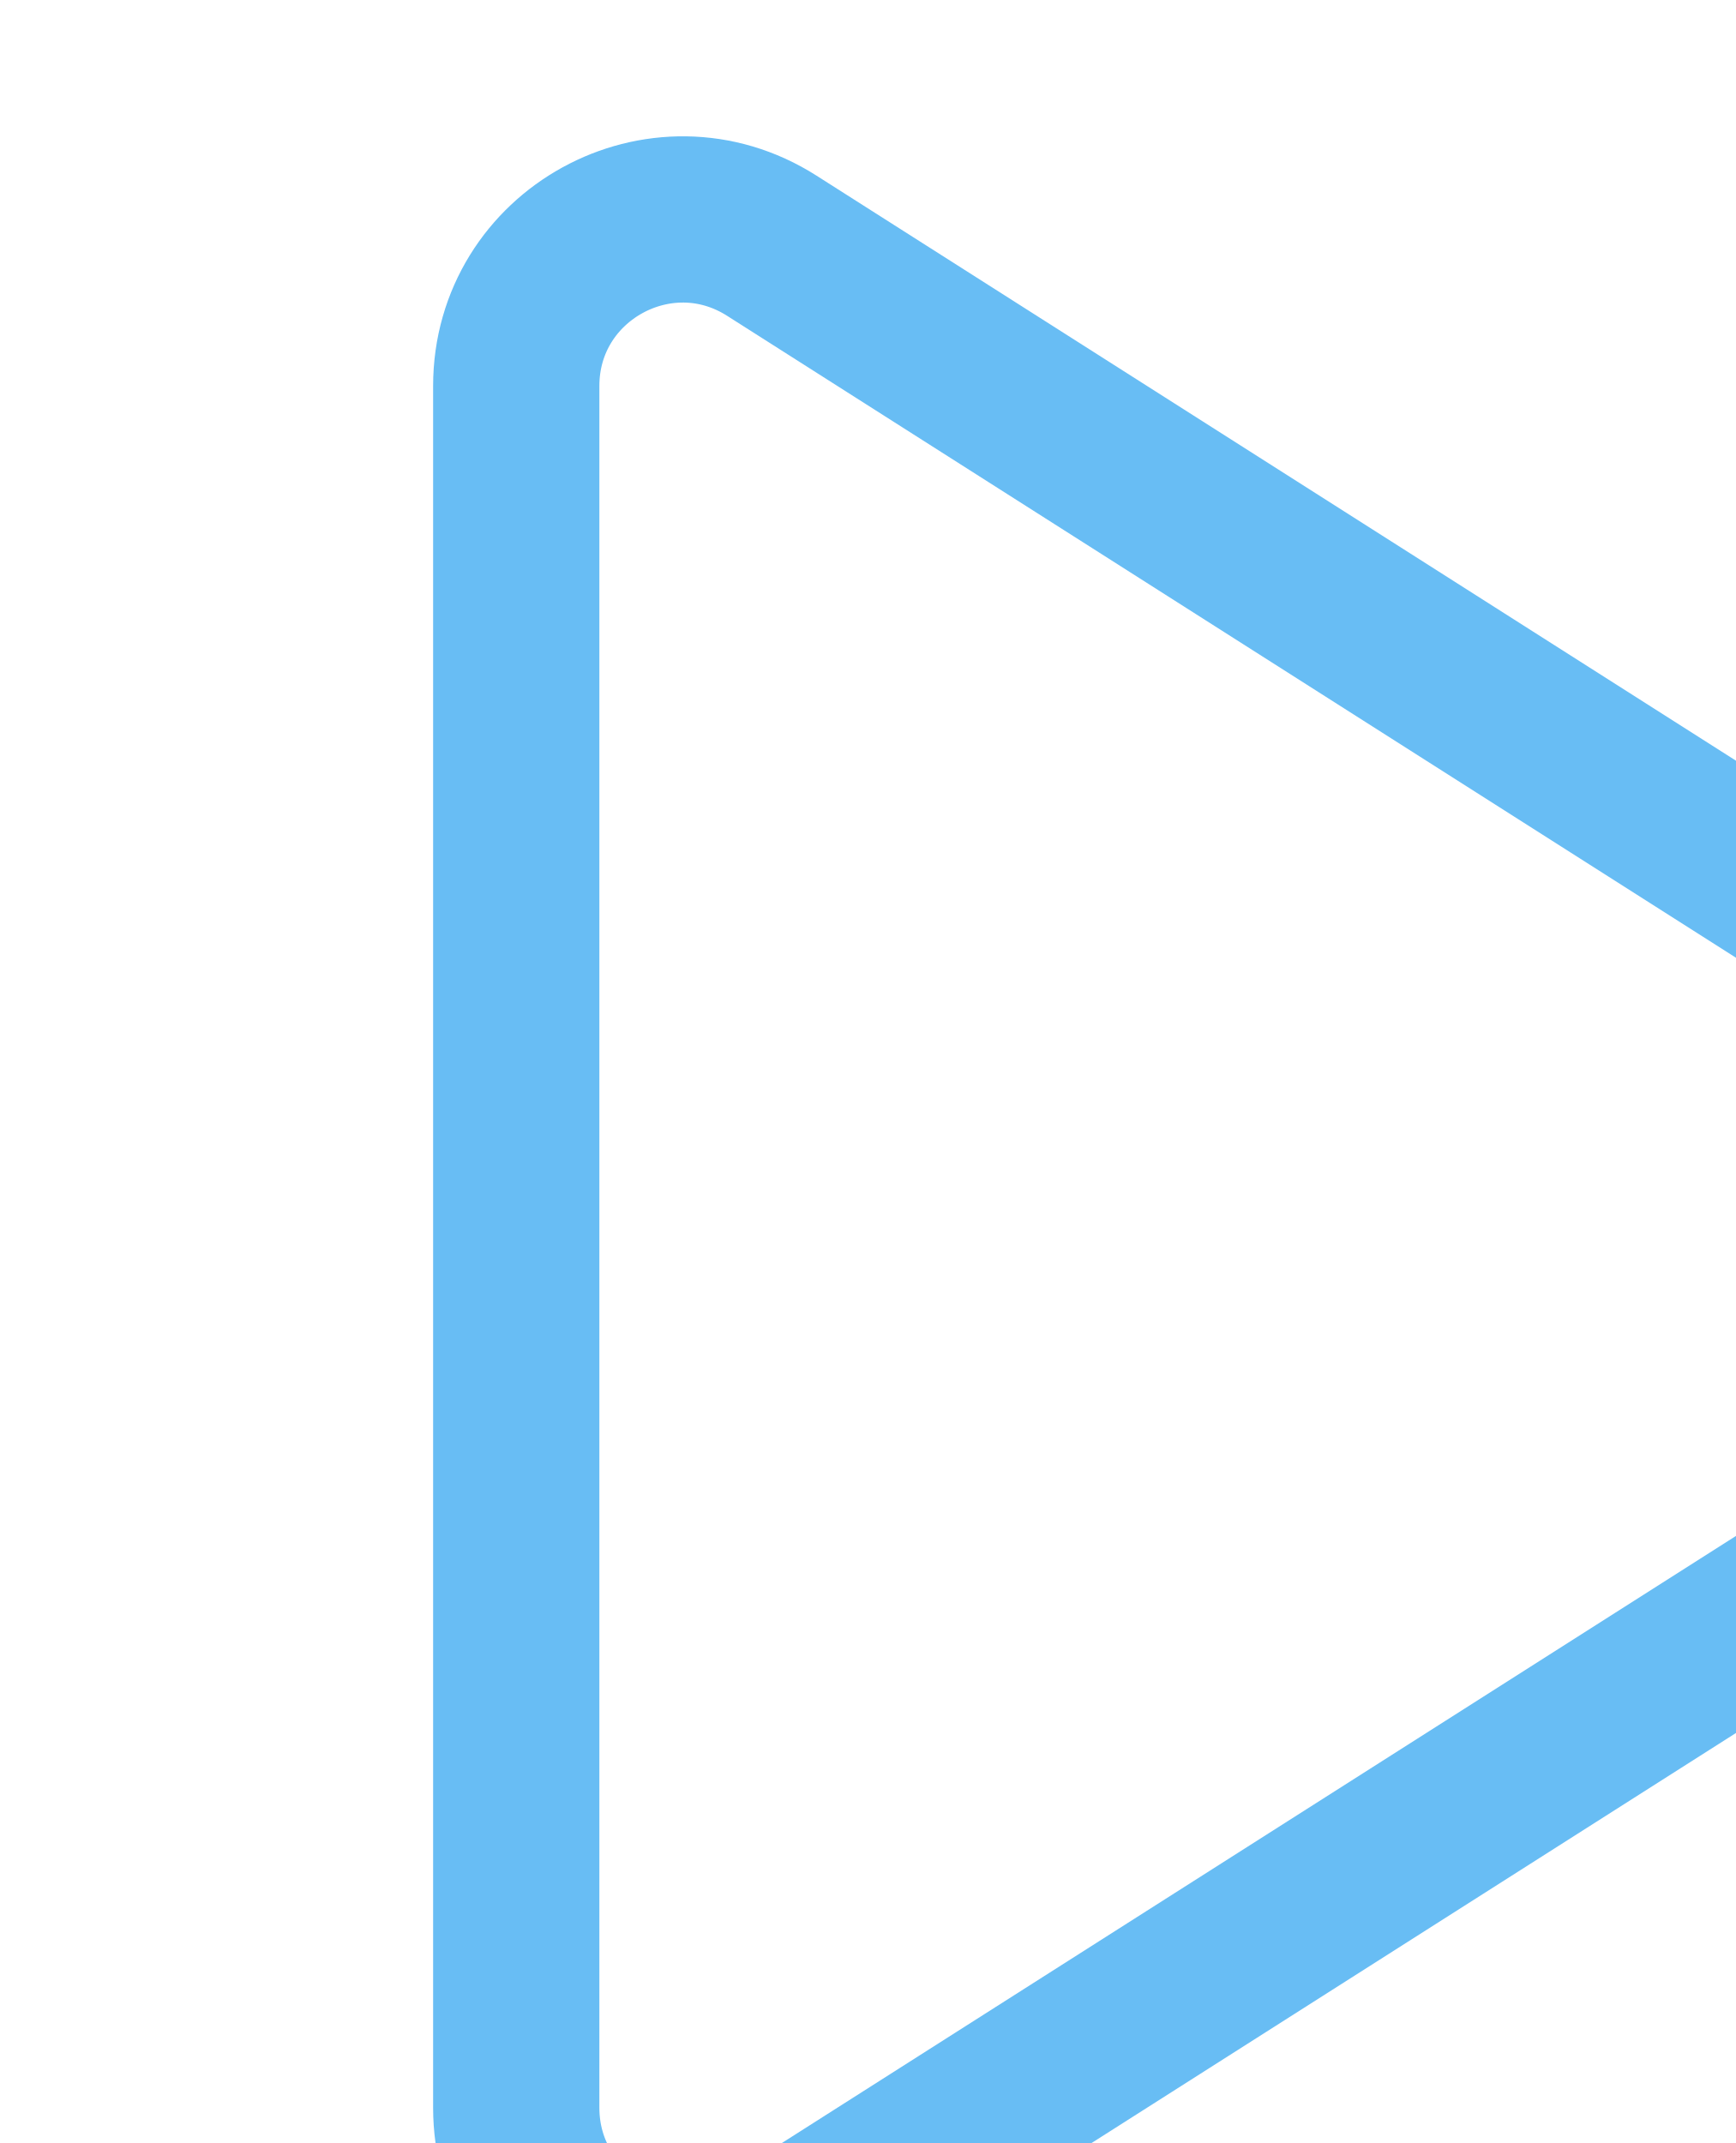
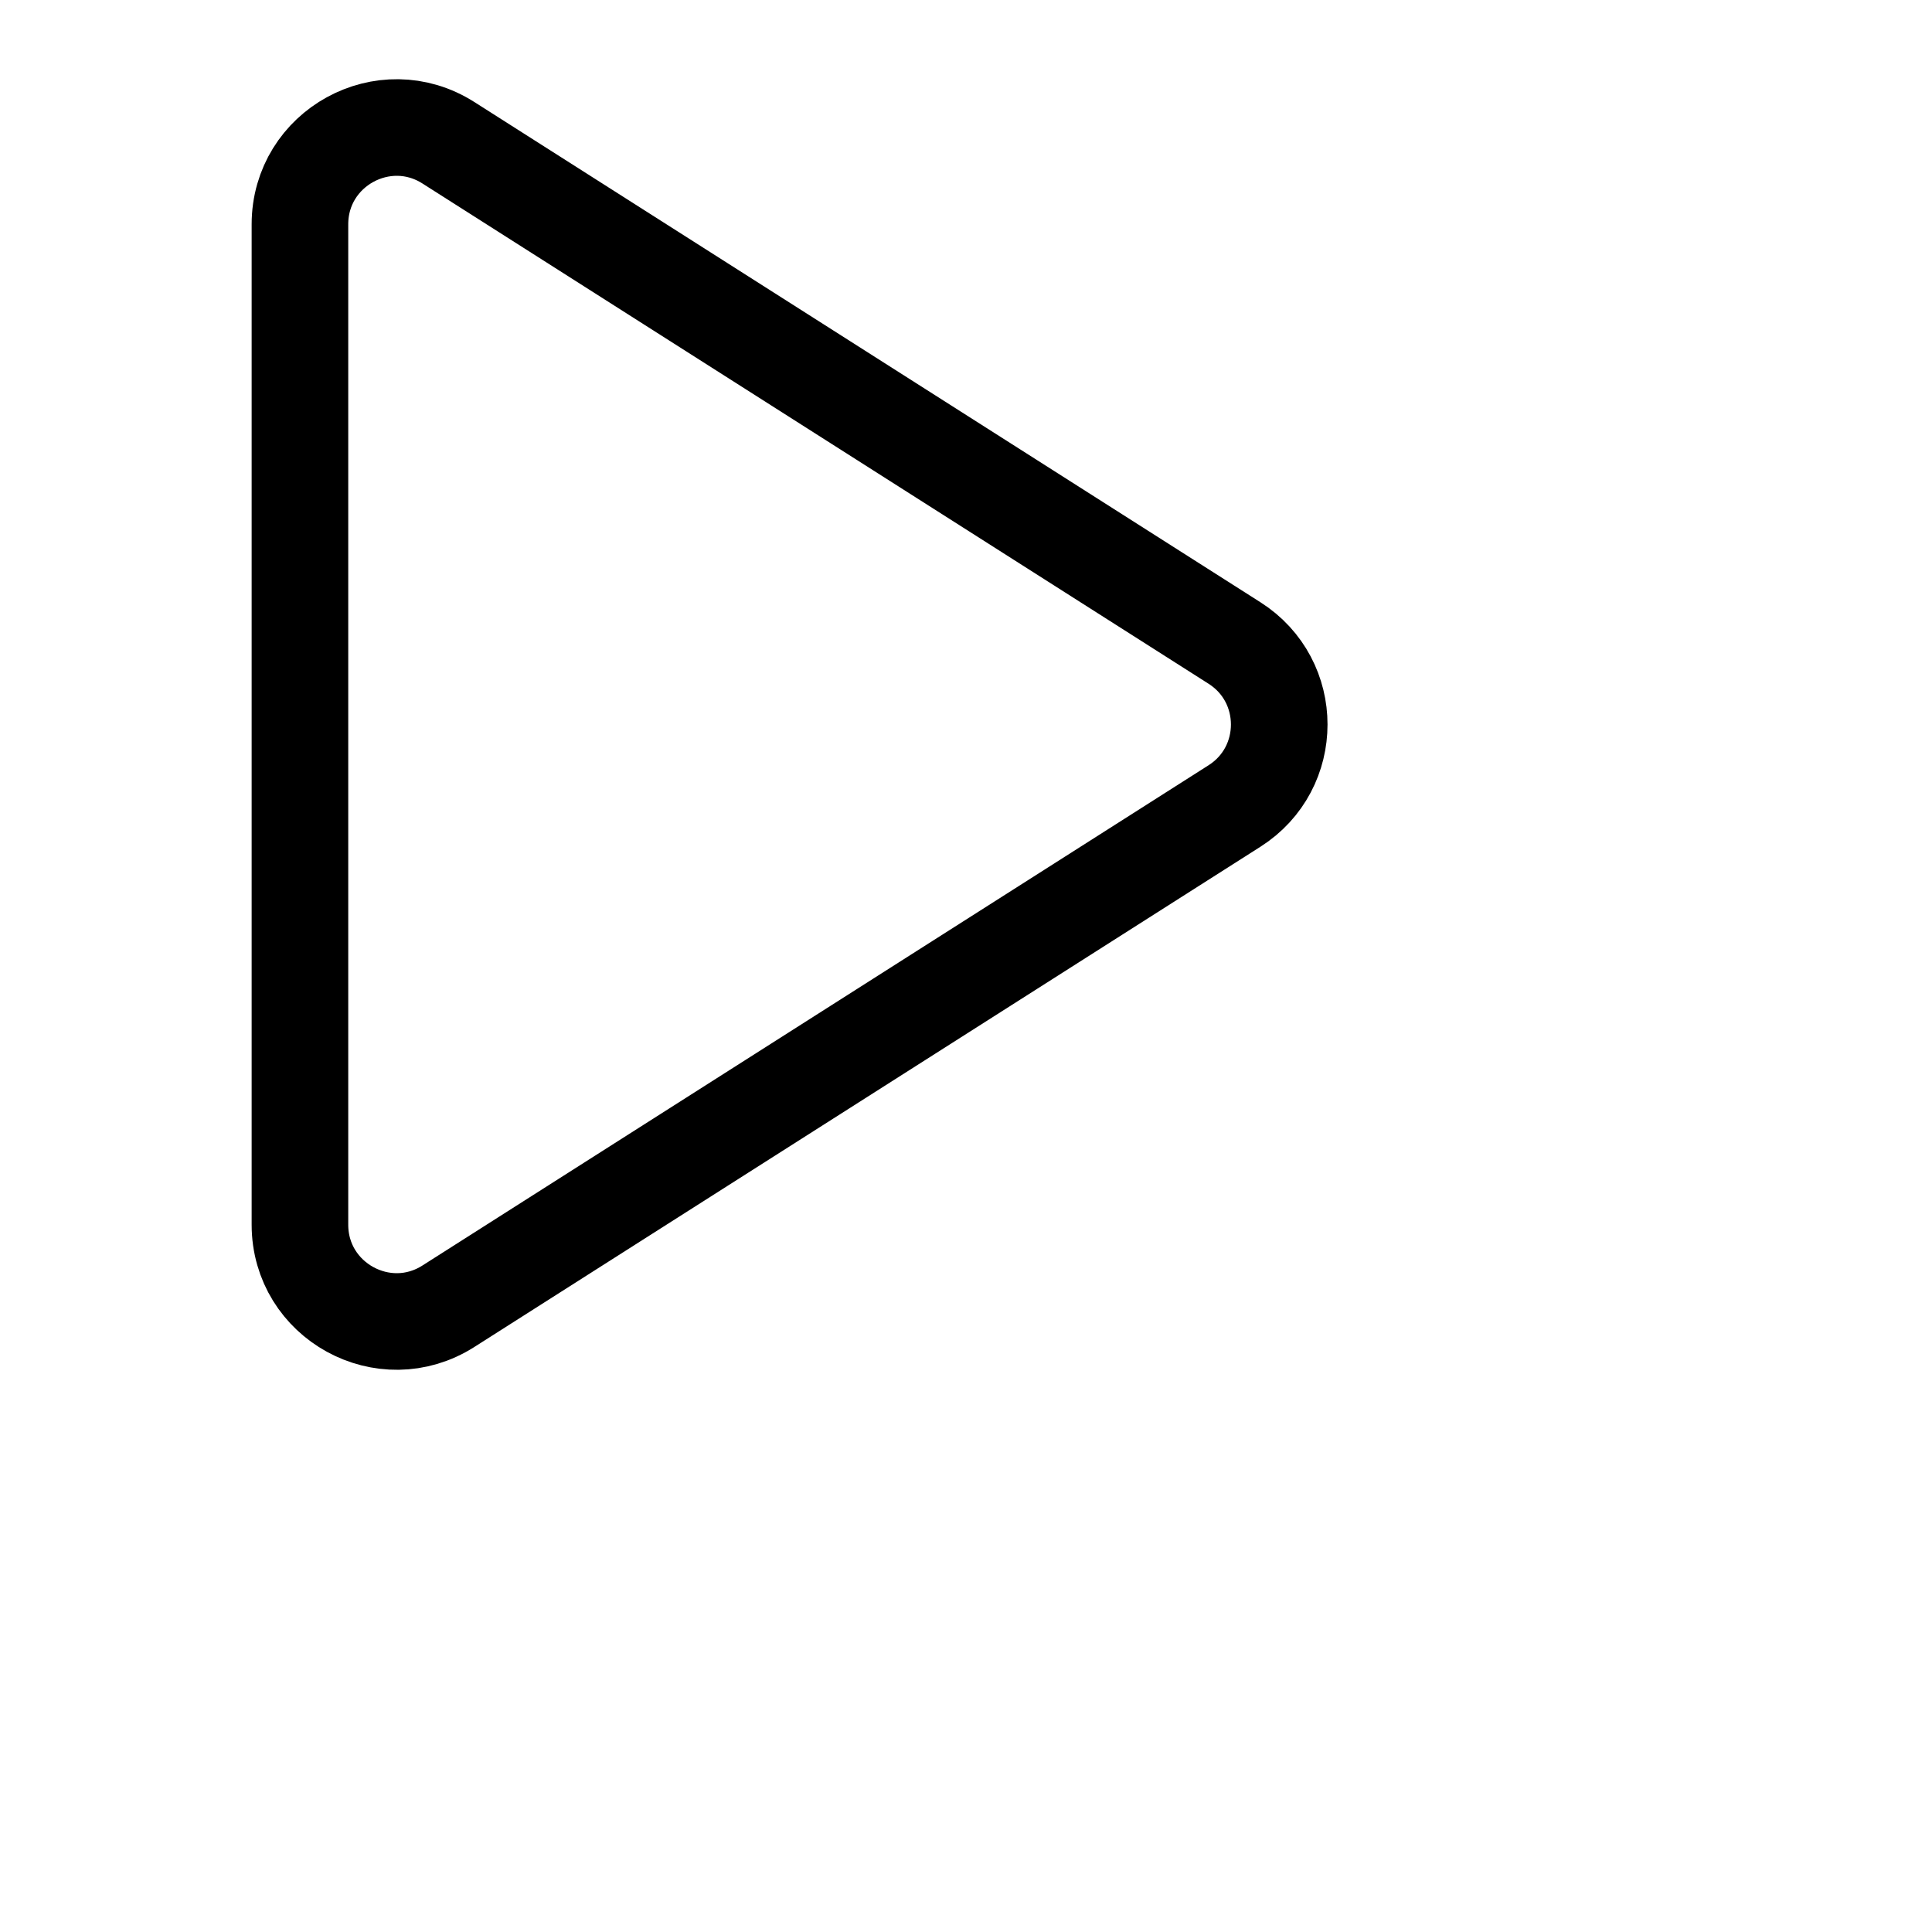
- <svg xmlns="http://www.w3.org/2000/svg" fill="none">
-   <path fill-rule="evenodd" clip-rule="evenodd" d="M12.779 6.656C13.397 7.049 13.397 7.951 12.779 8.344L4.642 13.522C3.976 13.946 3.105 13.467 3.105 12.678L3.105 2.322C3.105 1.533 3.976 1.054 4.642 1.478L12.779 6.656Z" fill="none" stroke="#68BDF4" stroke-linejoin="round" />
+ <svg xmlns="http://www.w3.org/2000/svg" width="20" height="20" viewBox="0 0 20 20" fill="none">
+   <path fill-rule="evenodd" clip-rule="evenodd" d="M12.779 6.656C13.397 7.049 13.397 7.951 12.779 8.344L4.642 13.522C3.976 13.946 3.105 13.467 3.105 12.678L3.105 2.322C3.105 1.533 3.976 1.054 4.642 1.478L12.779 6.656Z" fill="none" stroke="currentColor" stroke-linejoin="round" />
</svg>
